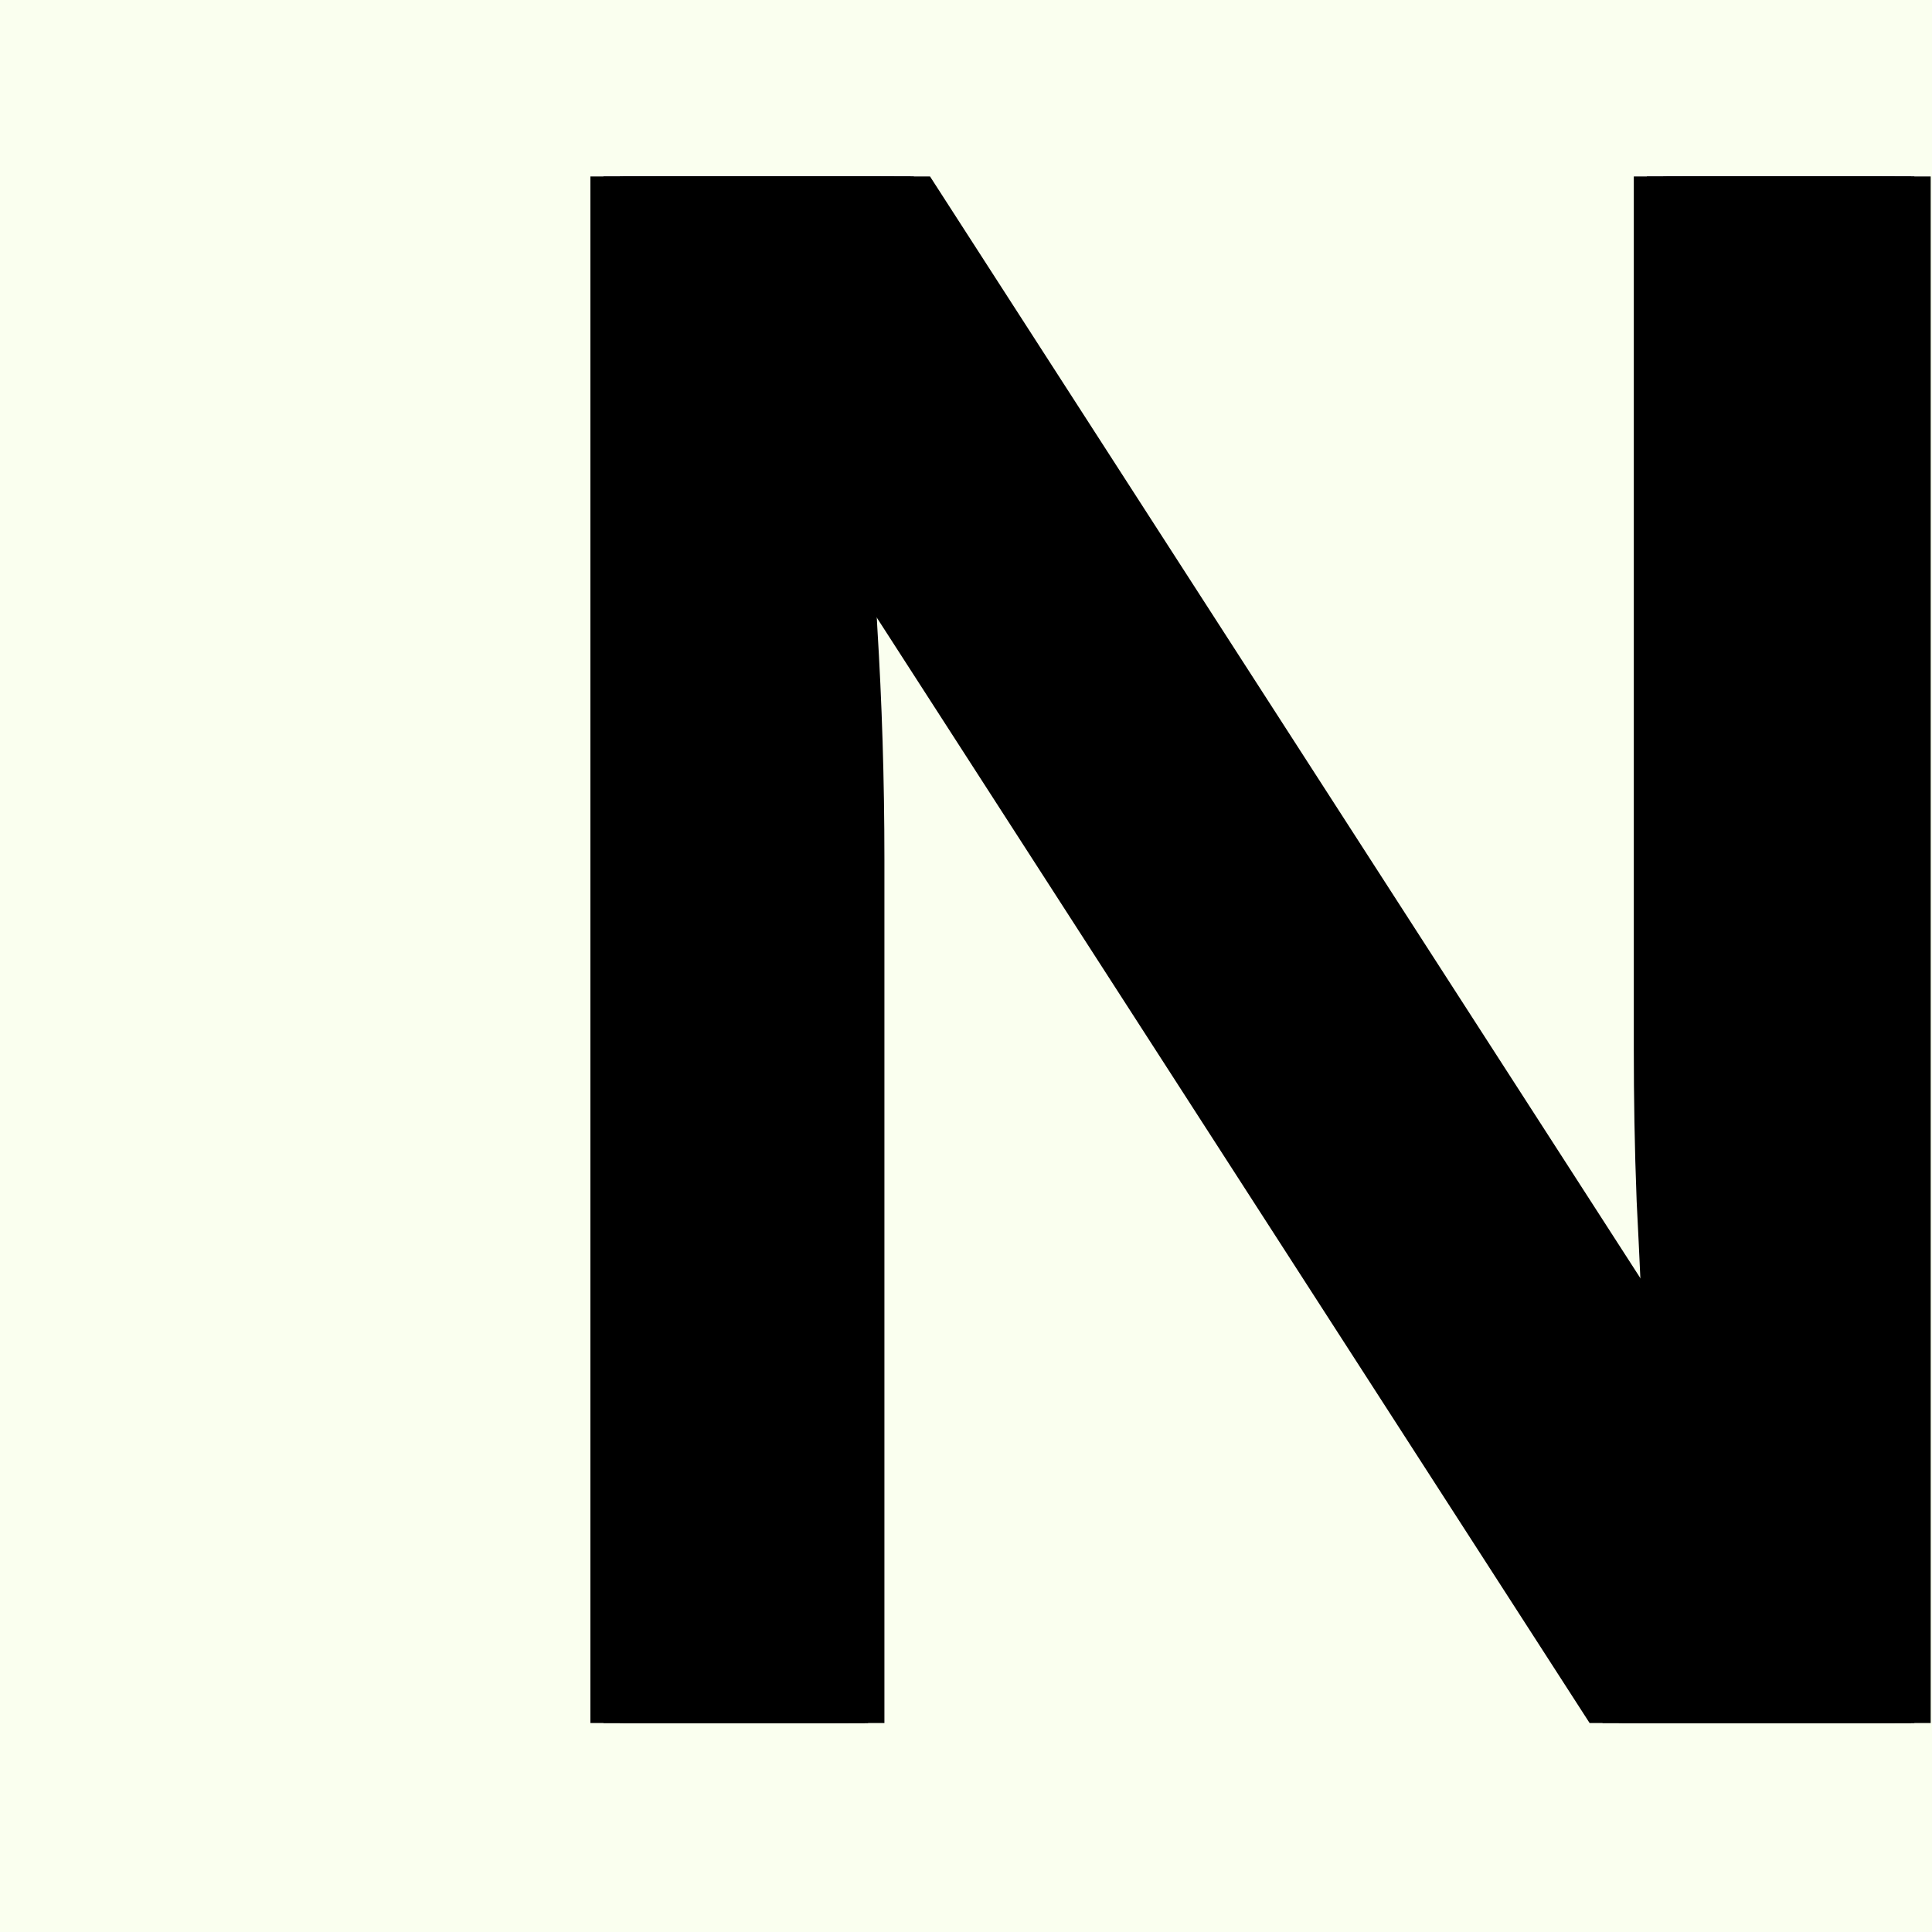
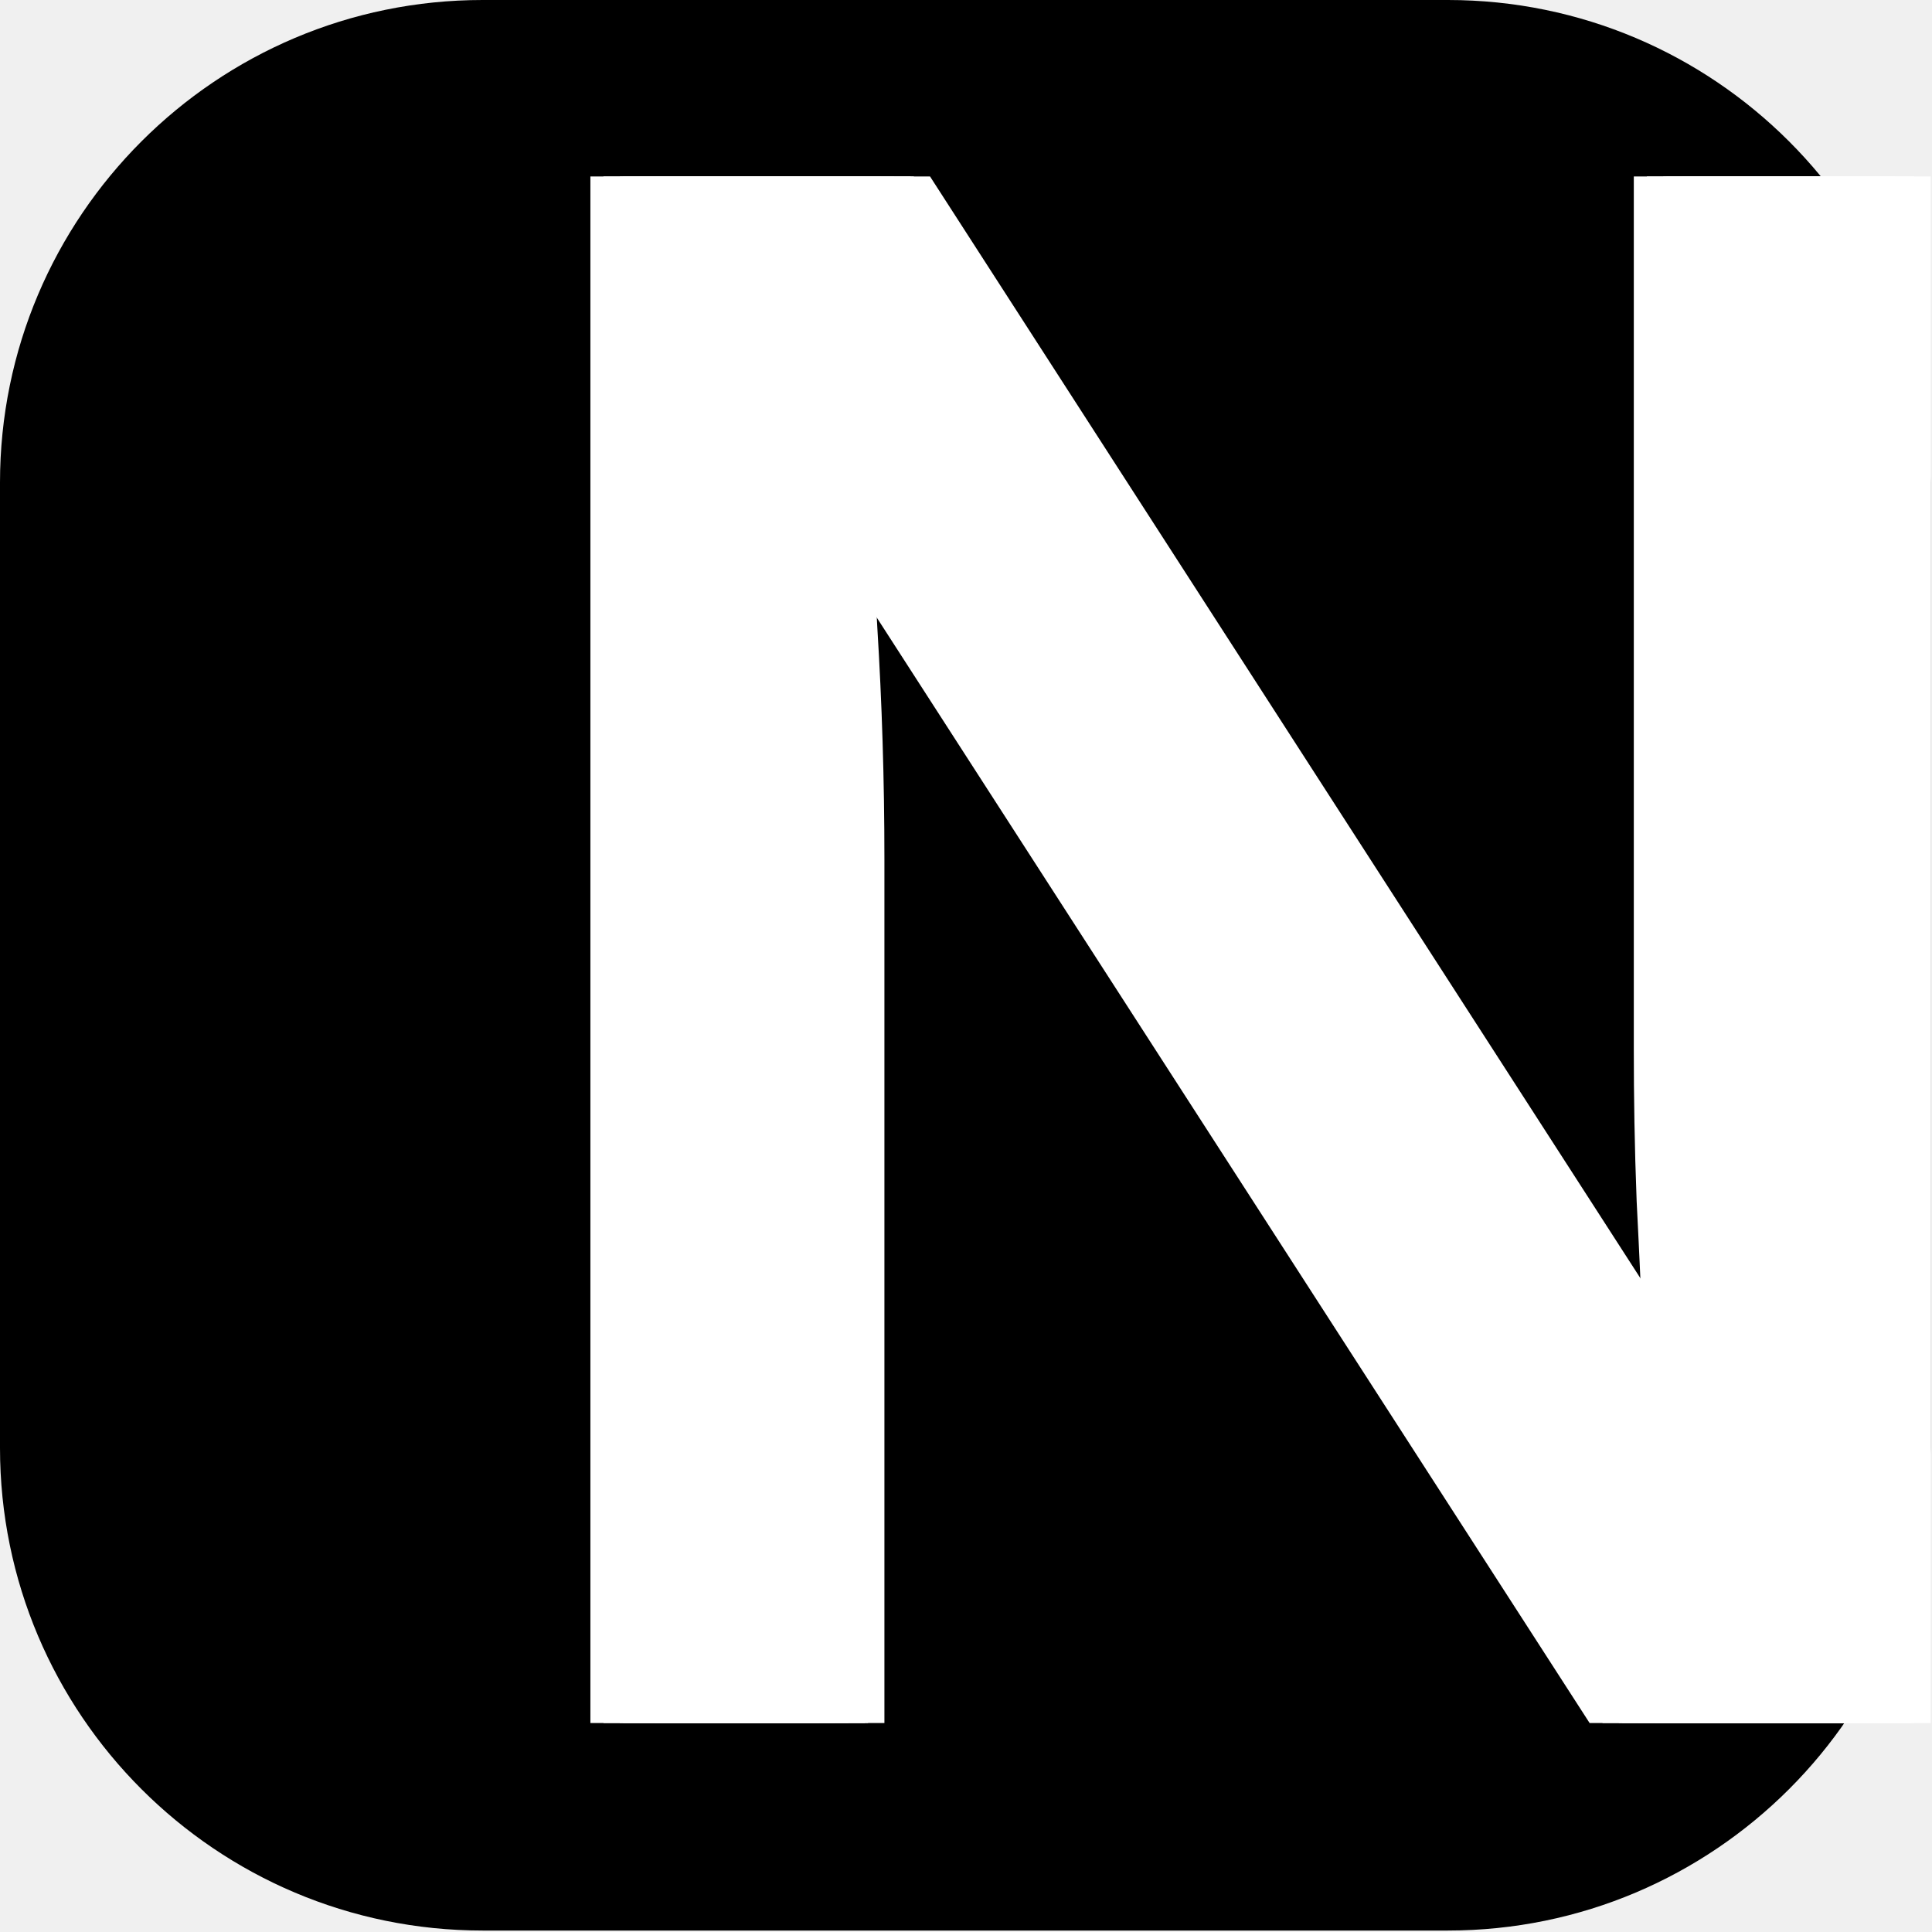
<svg xmlns="http://www.w3.org/2000/svg" width="100%" height="100%" viewBox="0 0 591 591" version="1.1" xml:space="preserve" style="fill-rule:evenodd;clip-rule:evenodd;stroke-linejoin:round;stroke-miterlimit:2;">
-   <rect x="-1599" y="-694" width="3983" height="2415" style="fill:rgb(250,255,239);" />
+   <path d="M590.551,147.638C590.551,66.154 524.397,0 442.913,0L147.638,0C66.154,0 0,66.154 0,147.638L0,442.913C0,524.397 66.154,590.551 147.638,590.551L442.913,590.551C524.397,590.551 590.551,524.397 590.551,442.913L590.551,147.638Z" />
  <g>
    <g transform="matrix(27.9067,0,0,27.9067,-4516.01,-2989.16)">
-       <text x="166px" y="126px" style="font-family:'MangroRegular', 'Mangro';font-size:23.733px;">N</text>
+       <text x="166px" y="126px" style="font-family:'MangroRegular', 'Mangro';font-size:23.733px;fill:white;">N</text>
    </g>
    <g transform="matrix(27.9067,0,0,27.9067,-4512.01,-2989.16)">
-       <text x="166px" y="126px" style="font-family:'MangroRegular', 'Mangro';font-size:23.733px;">N</text>
+       <text x="166px" y="126px" style="font-family:'MangroRegular', 'Mangro';font-size:23.733px;fill:white;">N</text>
    </g>
    <g transform="matrix(27.9067,0,0,27.9067,-4506.01,-2989.16)">
-       <text x="166px" y="126px" style="font-family:'MangroRegular', 'Mangro';font-size:23.733px;">N</text>
+       <text x="166px" y="126px" style="font-family:'MangroRegular', 'Mangro';font-size:23.733px;fill:white;">N</text>
    </g>
    <g transform="matrix(27.9067,0,0,27.9067,-4507.01,-2989.16)">
-       <text x="166px" y="126px" style="font-family:'MangroRegular', 'Mangro';font-size:23.733px;">N</text>
+       <text x="166px" y="126px" style="font-family:'MangroRegular', 'Mangro';font-size:23.733px;fill:white;">N</text>
    </g>
    <g transform="matrix(27.9067,0,0,27.9067,-4501.01,-2989.16)">
-       <text x="166px" y="126px" style="font-family:'MangroRegular', 'Mangro';font-size:23.733px;">N</text>
+       <text x="166px" y="126px" style="font-family:'MangroRegular', 'Mangro';font-size:23.733px;fill:white;">N</text>
    </g>
    <g transform="matrix(27.9067,0,0,27.9067,-4496.01,-2989.16)">
-       <text x="166px" y="126px" style="font-family:'MangroRegular', 'Mangro';font-size:23.733px;">N</text>
+       <text x="166px" y="126px" style="font-family:'MangroRegular', 'Mangro';font-size:23.733px;fill:white;">N</text>
    </g>
    <g transform="matrix(27.9067,0,0,27.9067,-4492.01,-2989.16)">
-       <text x="166px" y="126px" style="font-family:'MangroRegular', 'Mangro';font-size:23.733px;">N</text>
+       <text x="166px" y="126px" style="font-family:'MangroRegular', 'Mangro';font-size:23.733px;fill:white;">N</text>
    </g>
    <g transform="matrix(27.9067,0,0,27.9067,-4486.01,-2989.16)">
-       <text x="166px" y="126px" style="font-family:'MangroRegular', 'Mangro';font-size:23.733px;">N</text>
+       <text x="166px" y="126px" style="font-family:'MangroRegular', 'Mangro';font-size:23.733px;fill:white;">N</text>
    </g>
    <g transform="matrix(27.9067,0,0,27.9067,-4487.01,-2989.16)">
-       <text x="166px" y="126px" style="font-family:'MangroRegular', 'Mangro';font-size:23.733px;">N</text>
+       <text x="166px" y="126px" style="font-family:'MangroRegular', 'Mangro';font-size:23.733px;fill:white;">N</text>
    </g>
    <g transform="matrix(27.9067,0,0,27.9067,-4481.01,-2989.16)">
-       <text x="166px" y="126px" style="font-family:'MangroRegular', 'Mangro';font-size:23.733px;">N</text>
+       <text x="166px" y="126px" style="font-family:'MangroRegular', 'Mangro';font-size:23.733px;fill:white;">N</text>
    </g>
  </g>
</svg>
